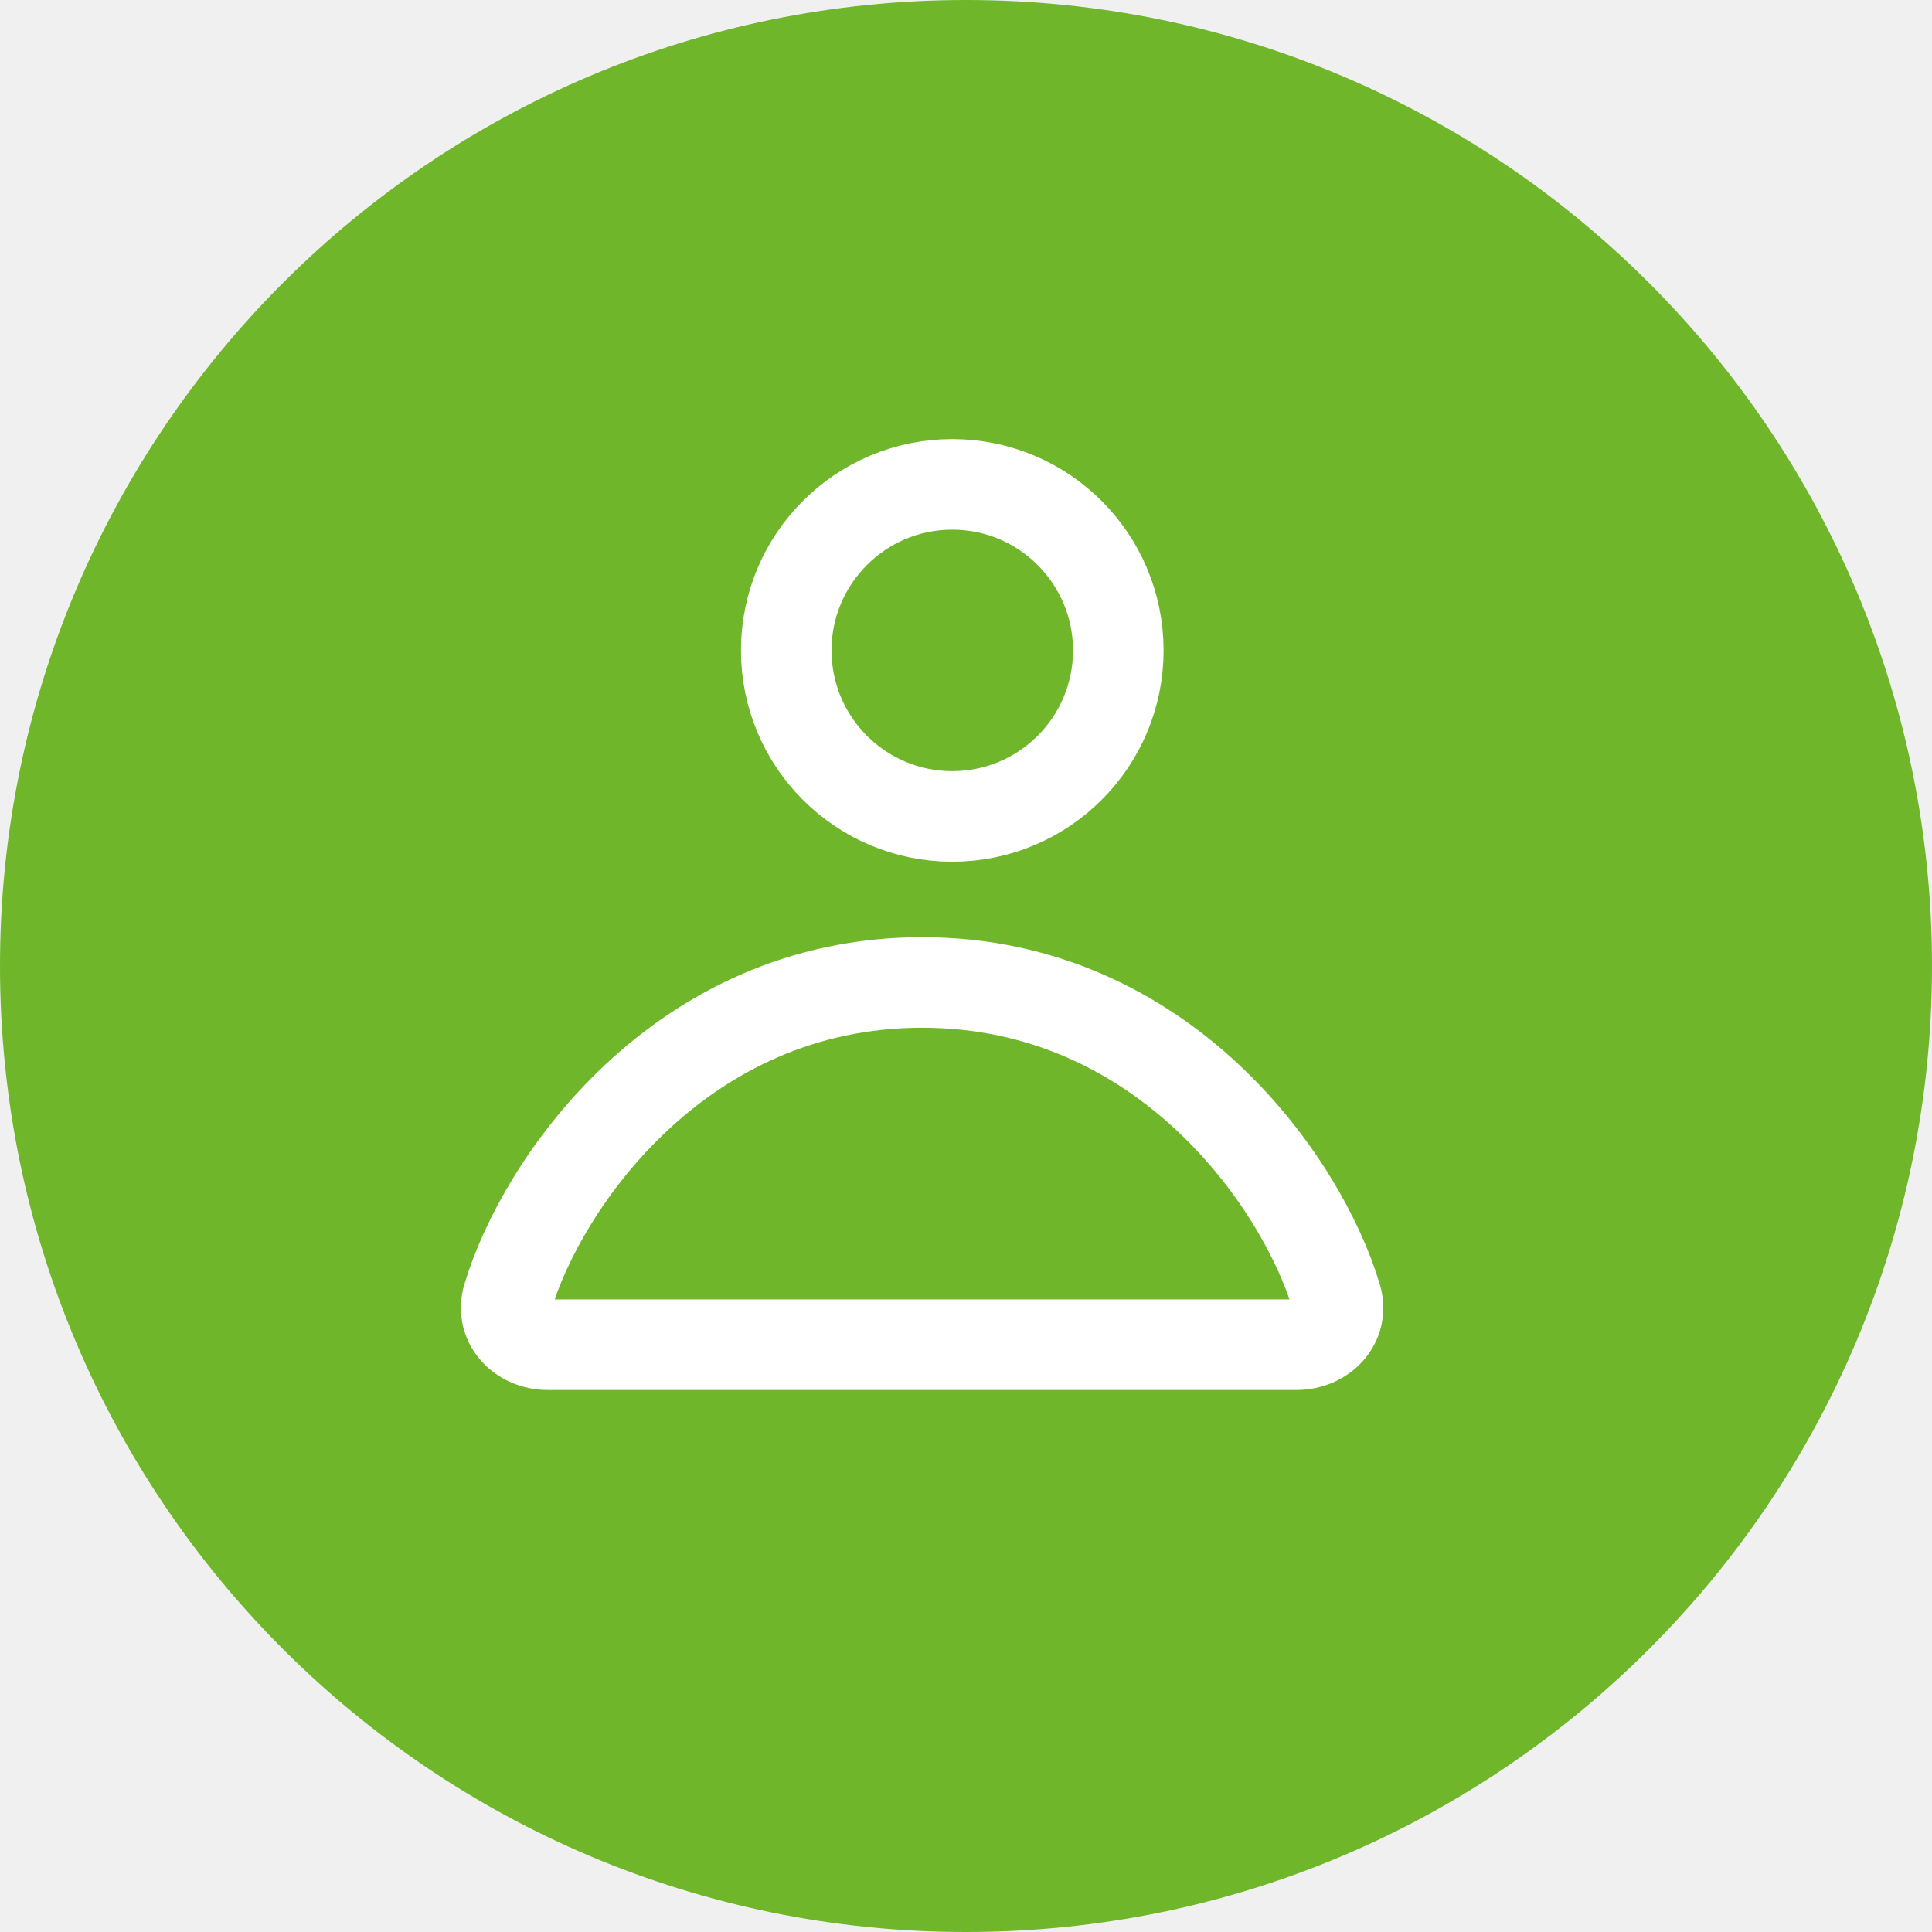
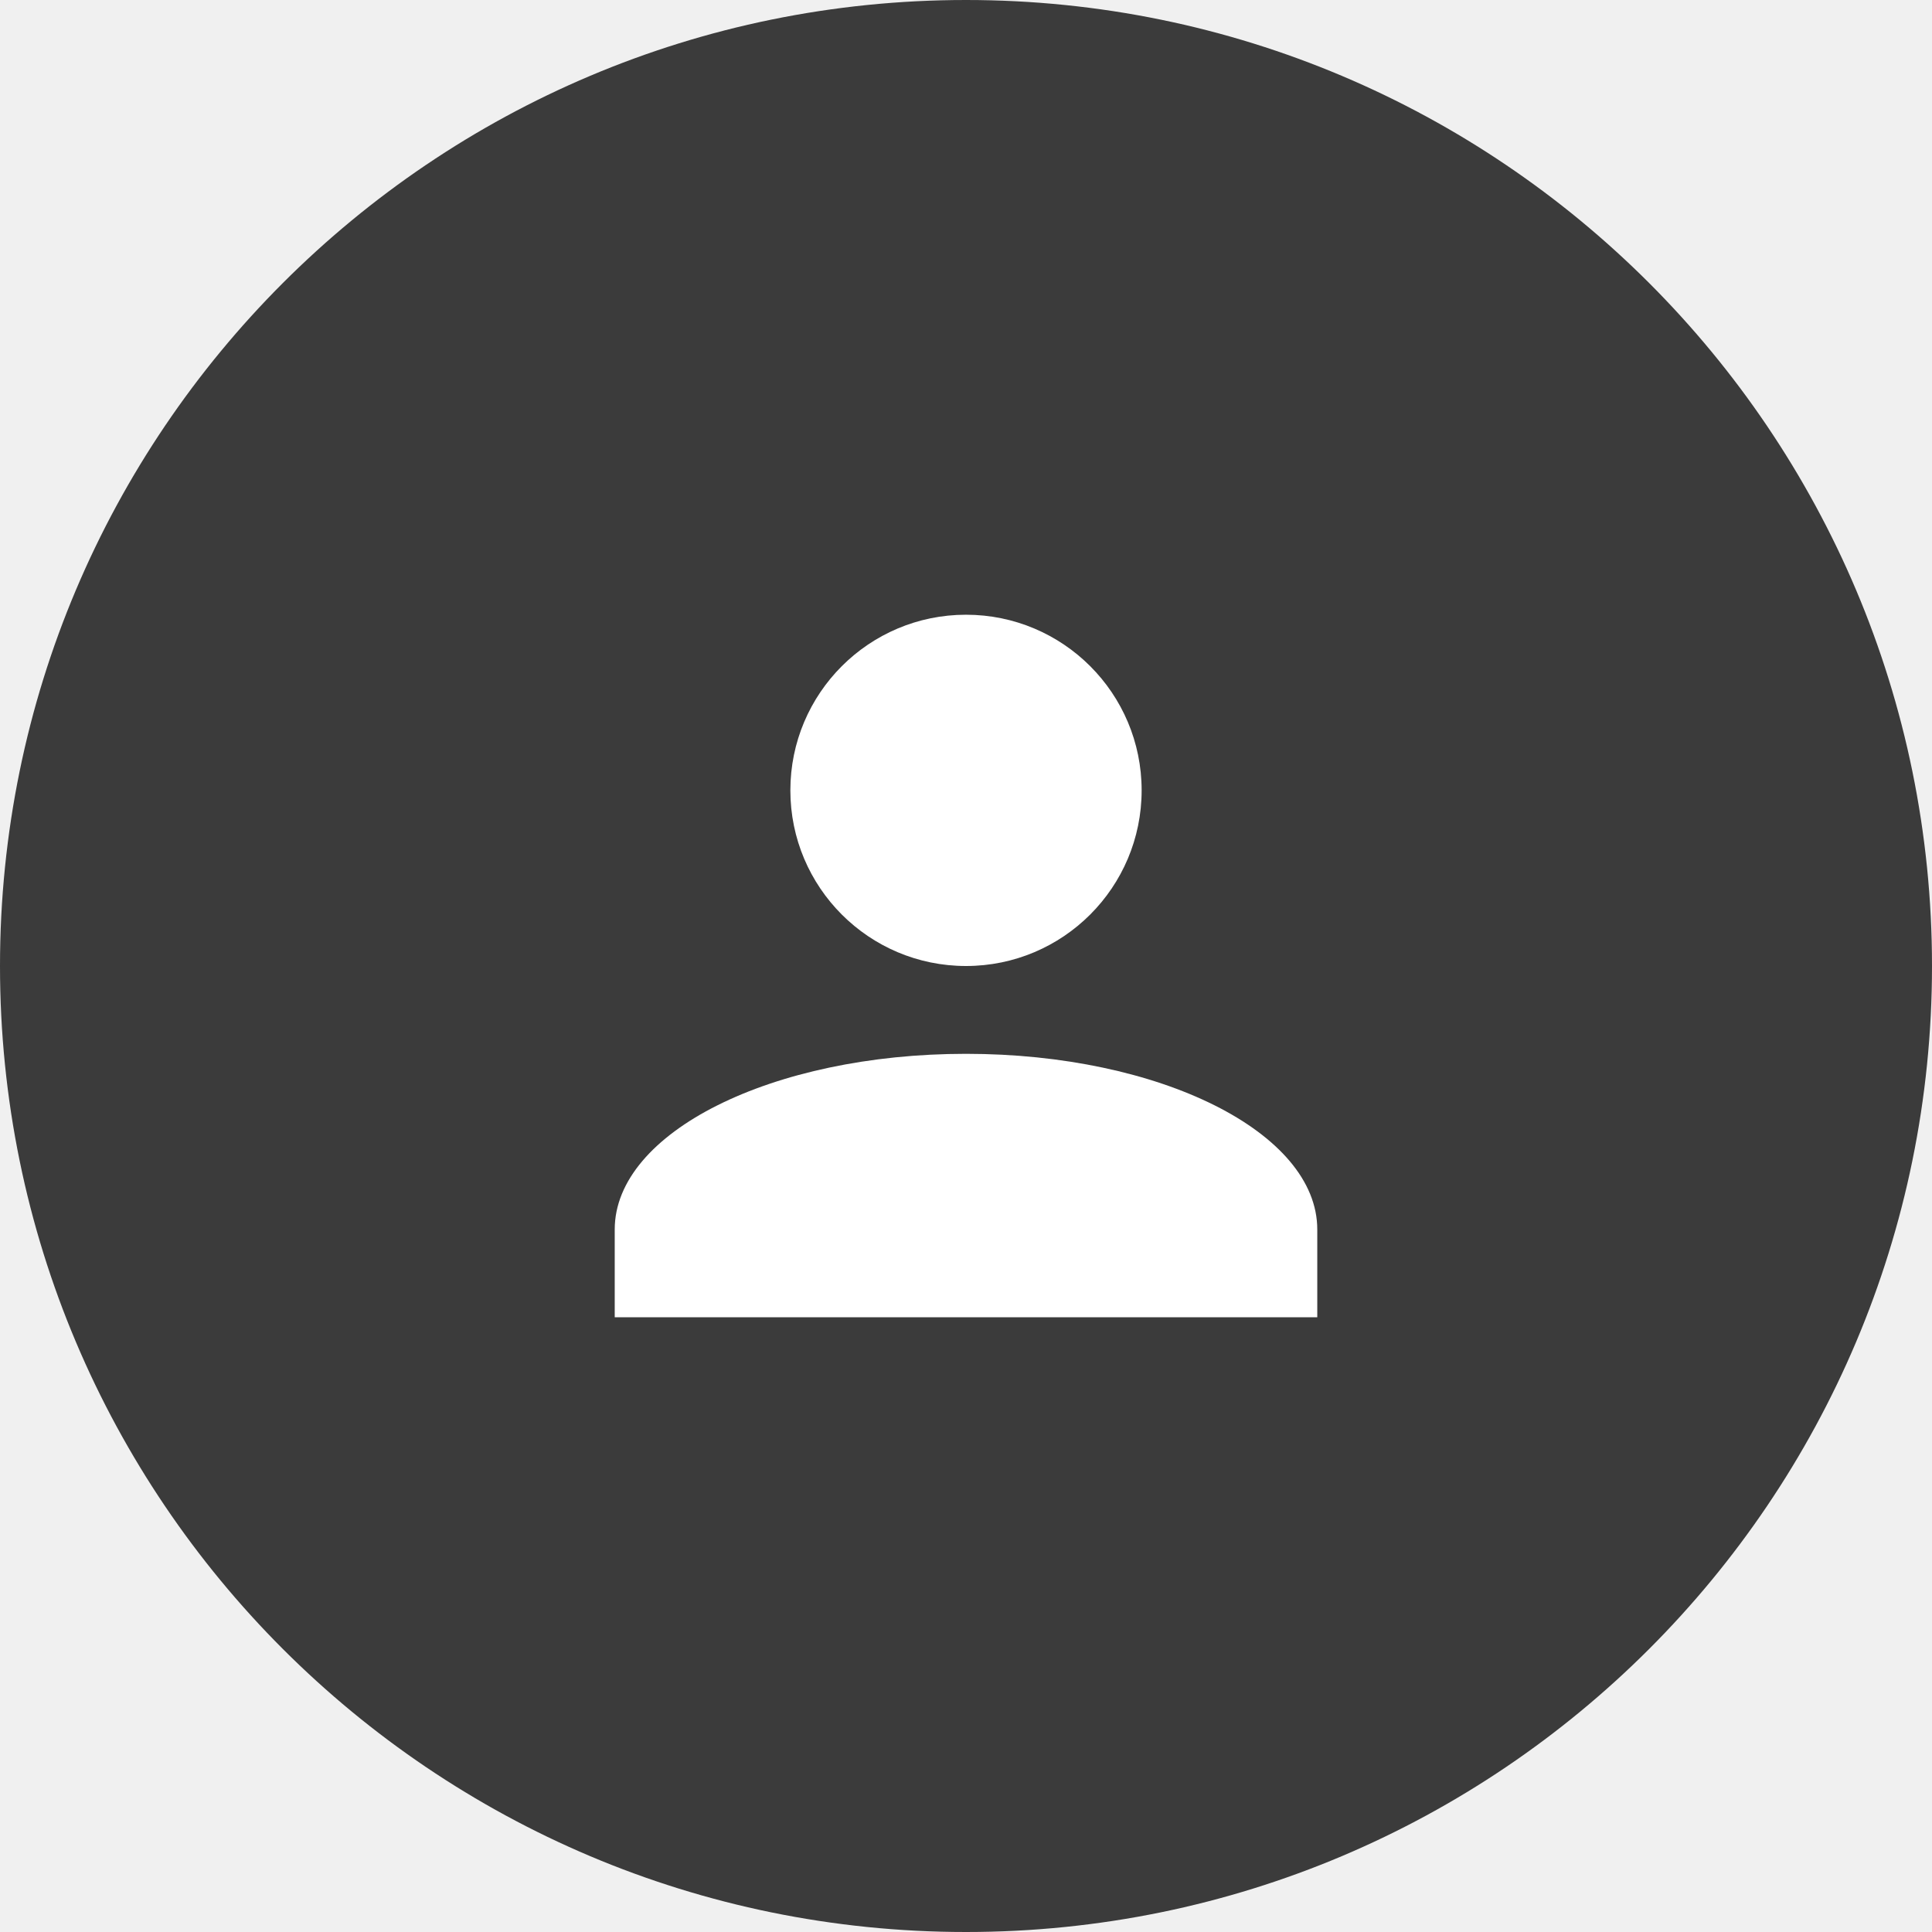
<svg xmlns="http://www.w3.org/2000/svg" viewBox="0 0 44 44" height="22" width="22" version="1.1">
-   <circle r="22" cx="22" cy="22" fill="#70B62B" />
+   <circle r="22" cx="22" cy="22" fill="#3B3B3B" />
  <g transform="translate(10, 10)">
-     <svg width="22" height="22" viewBox="0 0 16 16" fill="none">
-       <circle cx="8.5" cy="3.5" r="2.75" stroke="white" stroke-width="1.5" />
-       <path d="M8 9C3.985 9 1.698 12.331 1.137 14.216C1.011 14.64 1.358 15 1.8 15H14.2C14.642 15 14.989 14.64 14.863 14.216C14.303 12.331 12.015 9 8 9Z" stroke="white" stroke-width="1.5" />
-     </svg>
+     <path fill="#fff" d="M12,4A4,4 0 0,1 16,8A4,4 0 0,1 12,12A4,4 0 0,1 8,8A4,4 0 0,1 12,4M12,14C16.42,14 20,15.79 20,18V20H4V18C4,15.79 7.58,14 12,14Z" />
  </g>
</svg>
